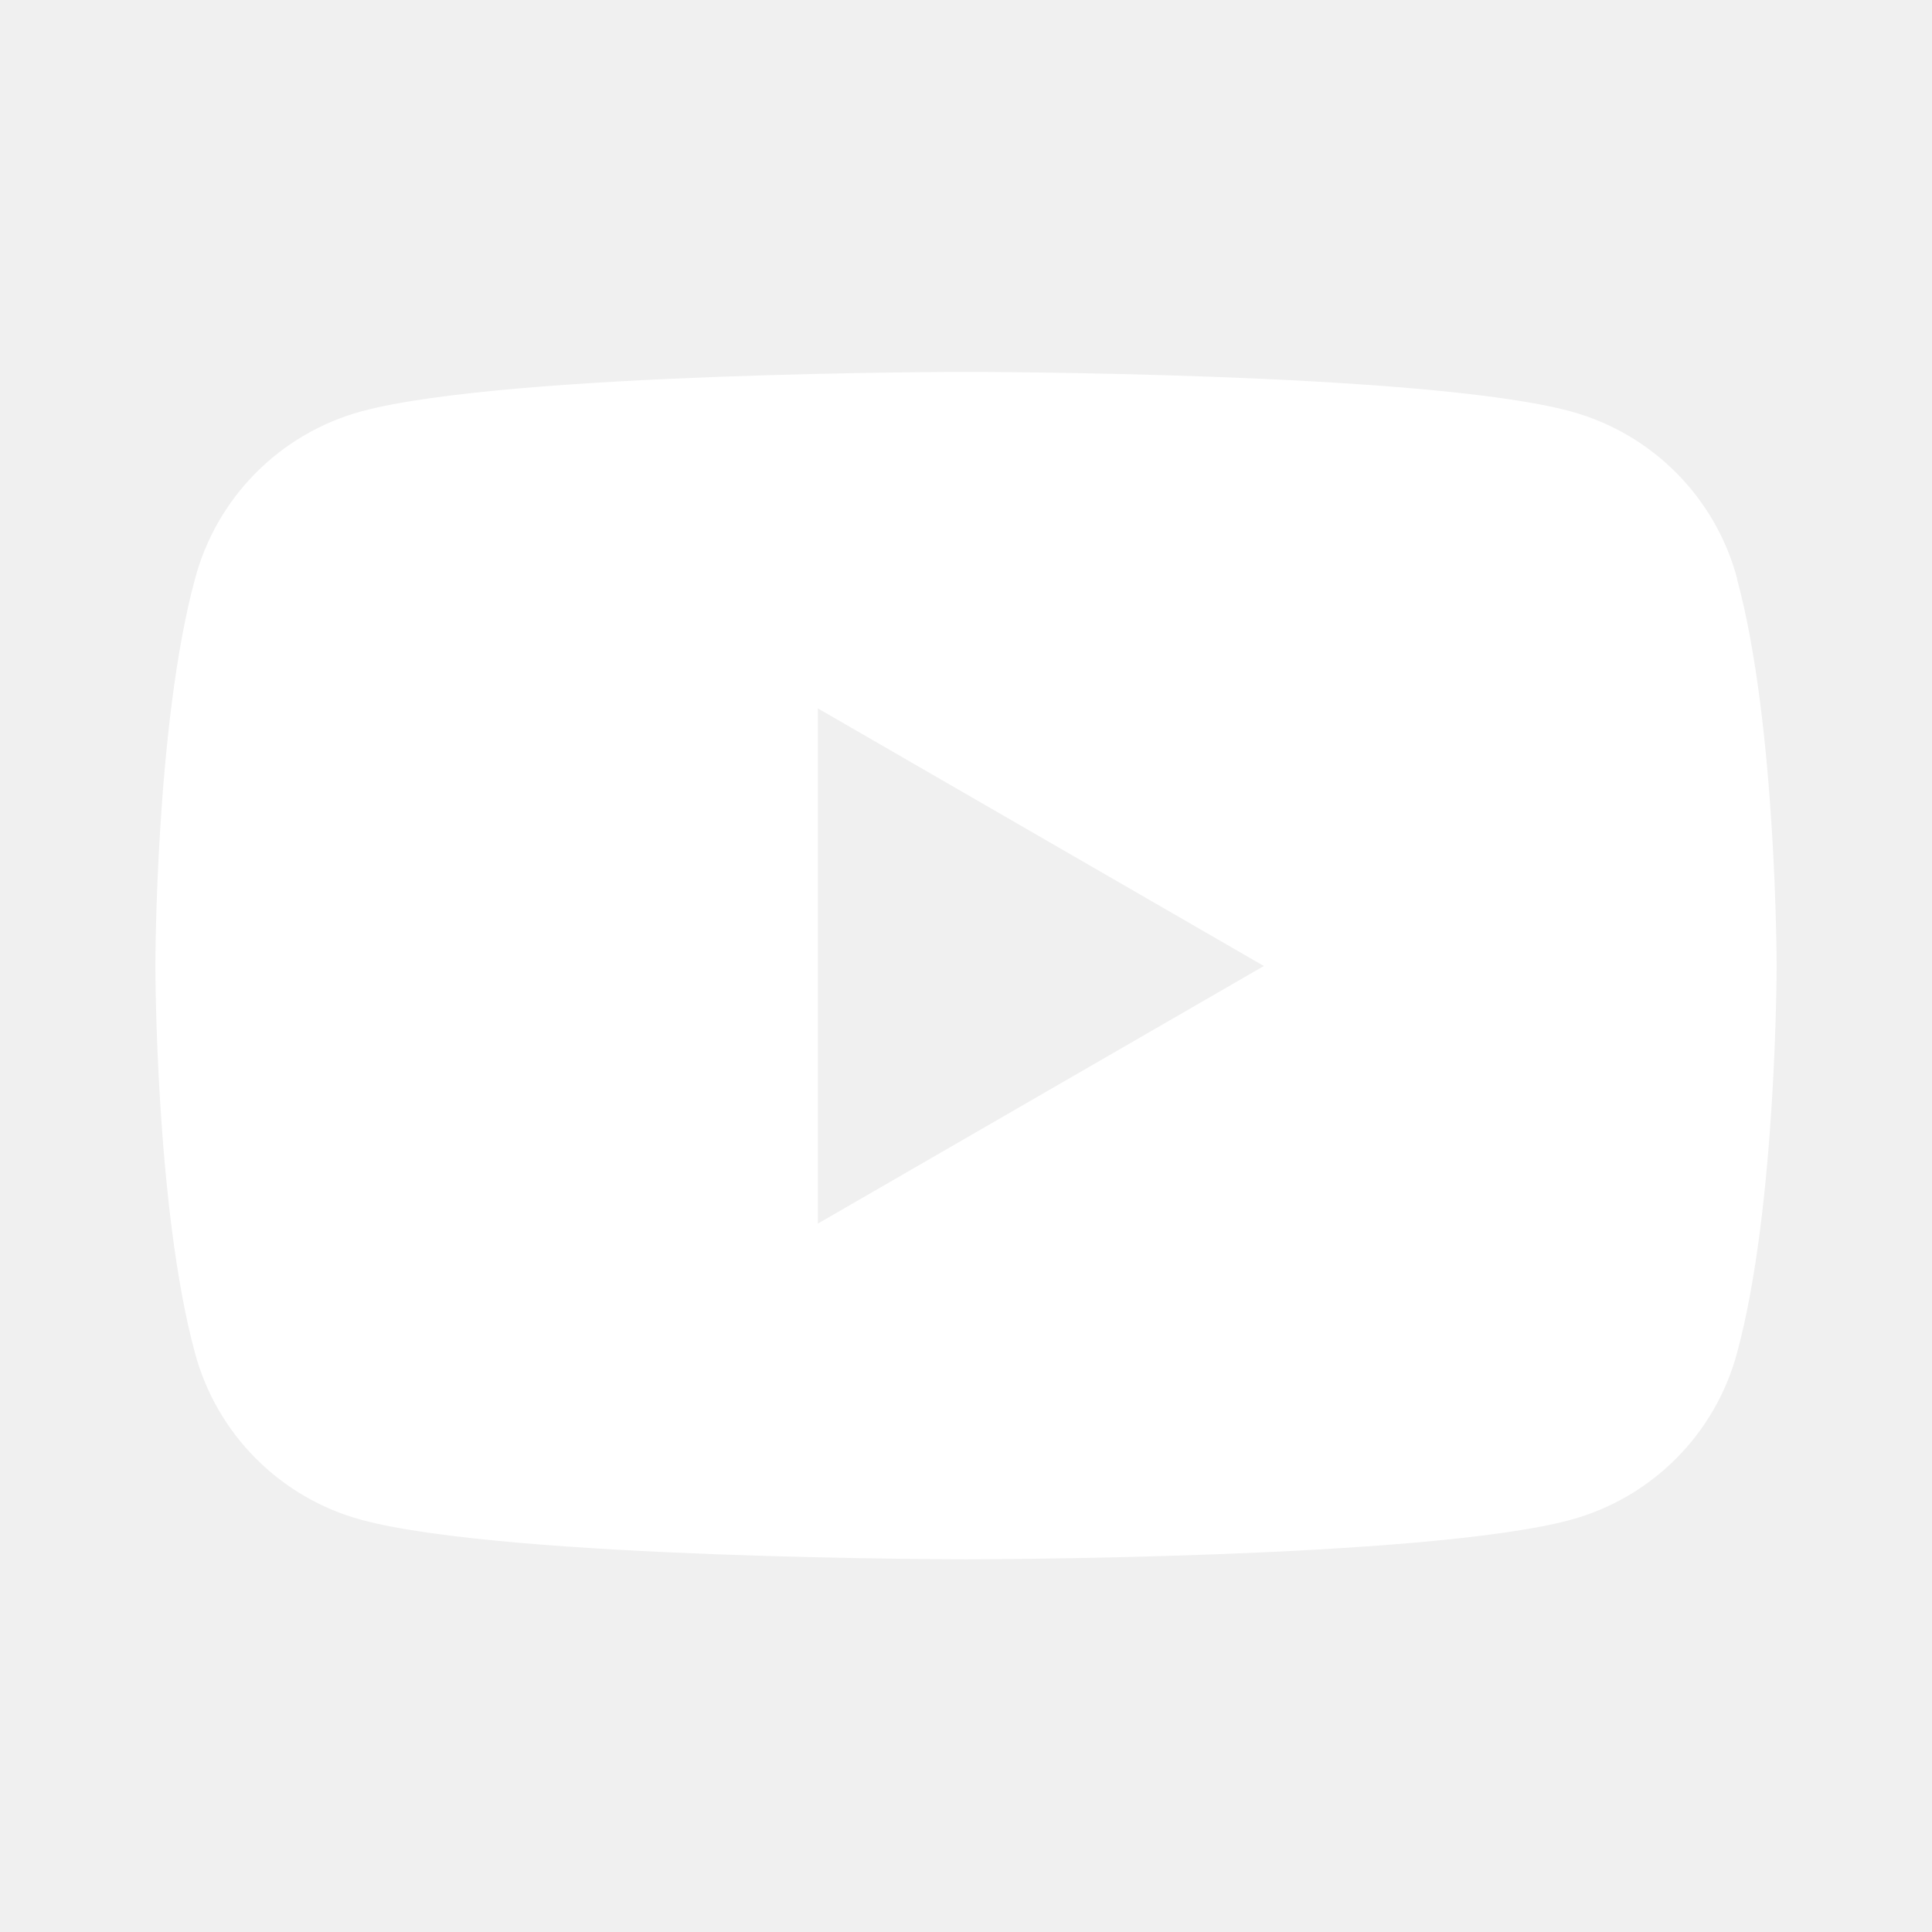
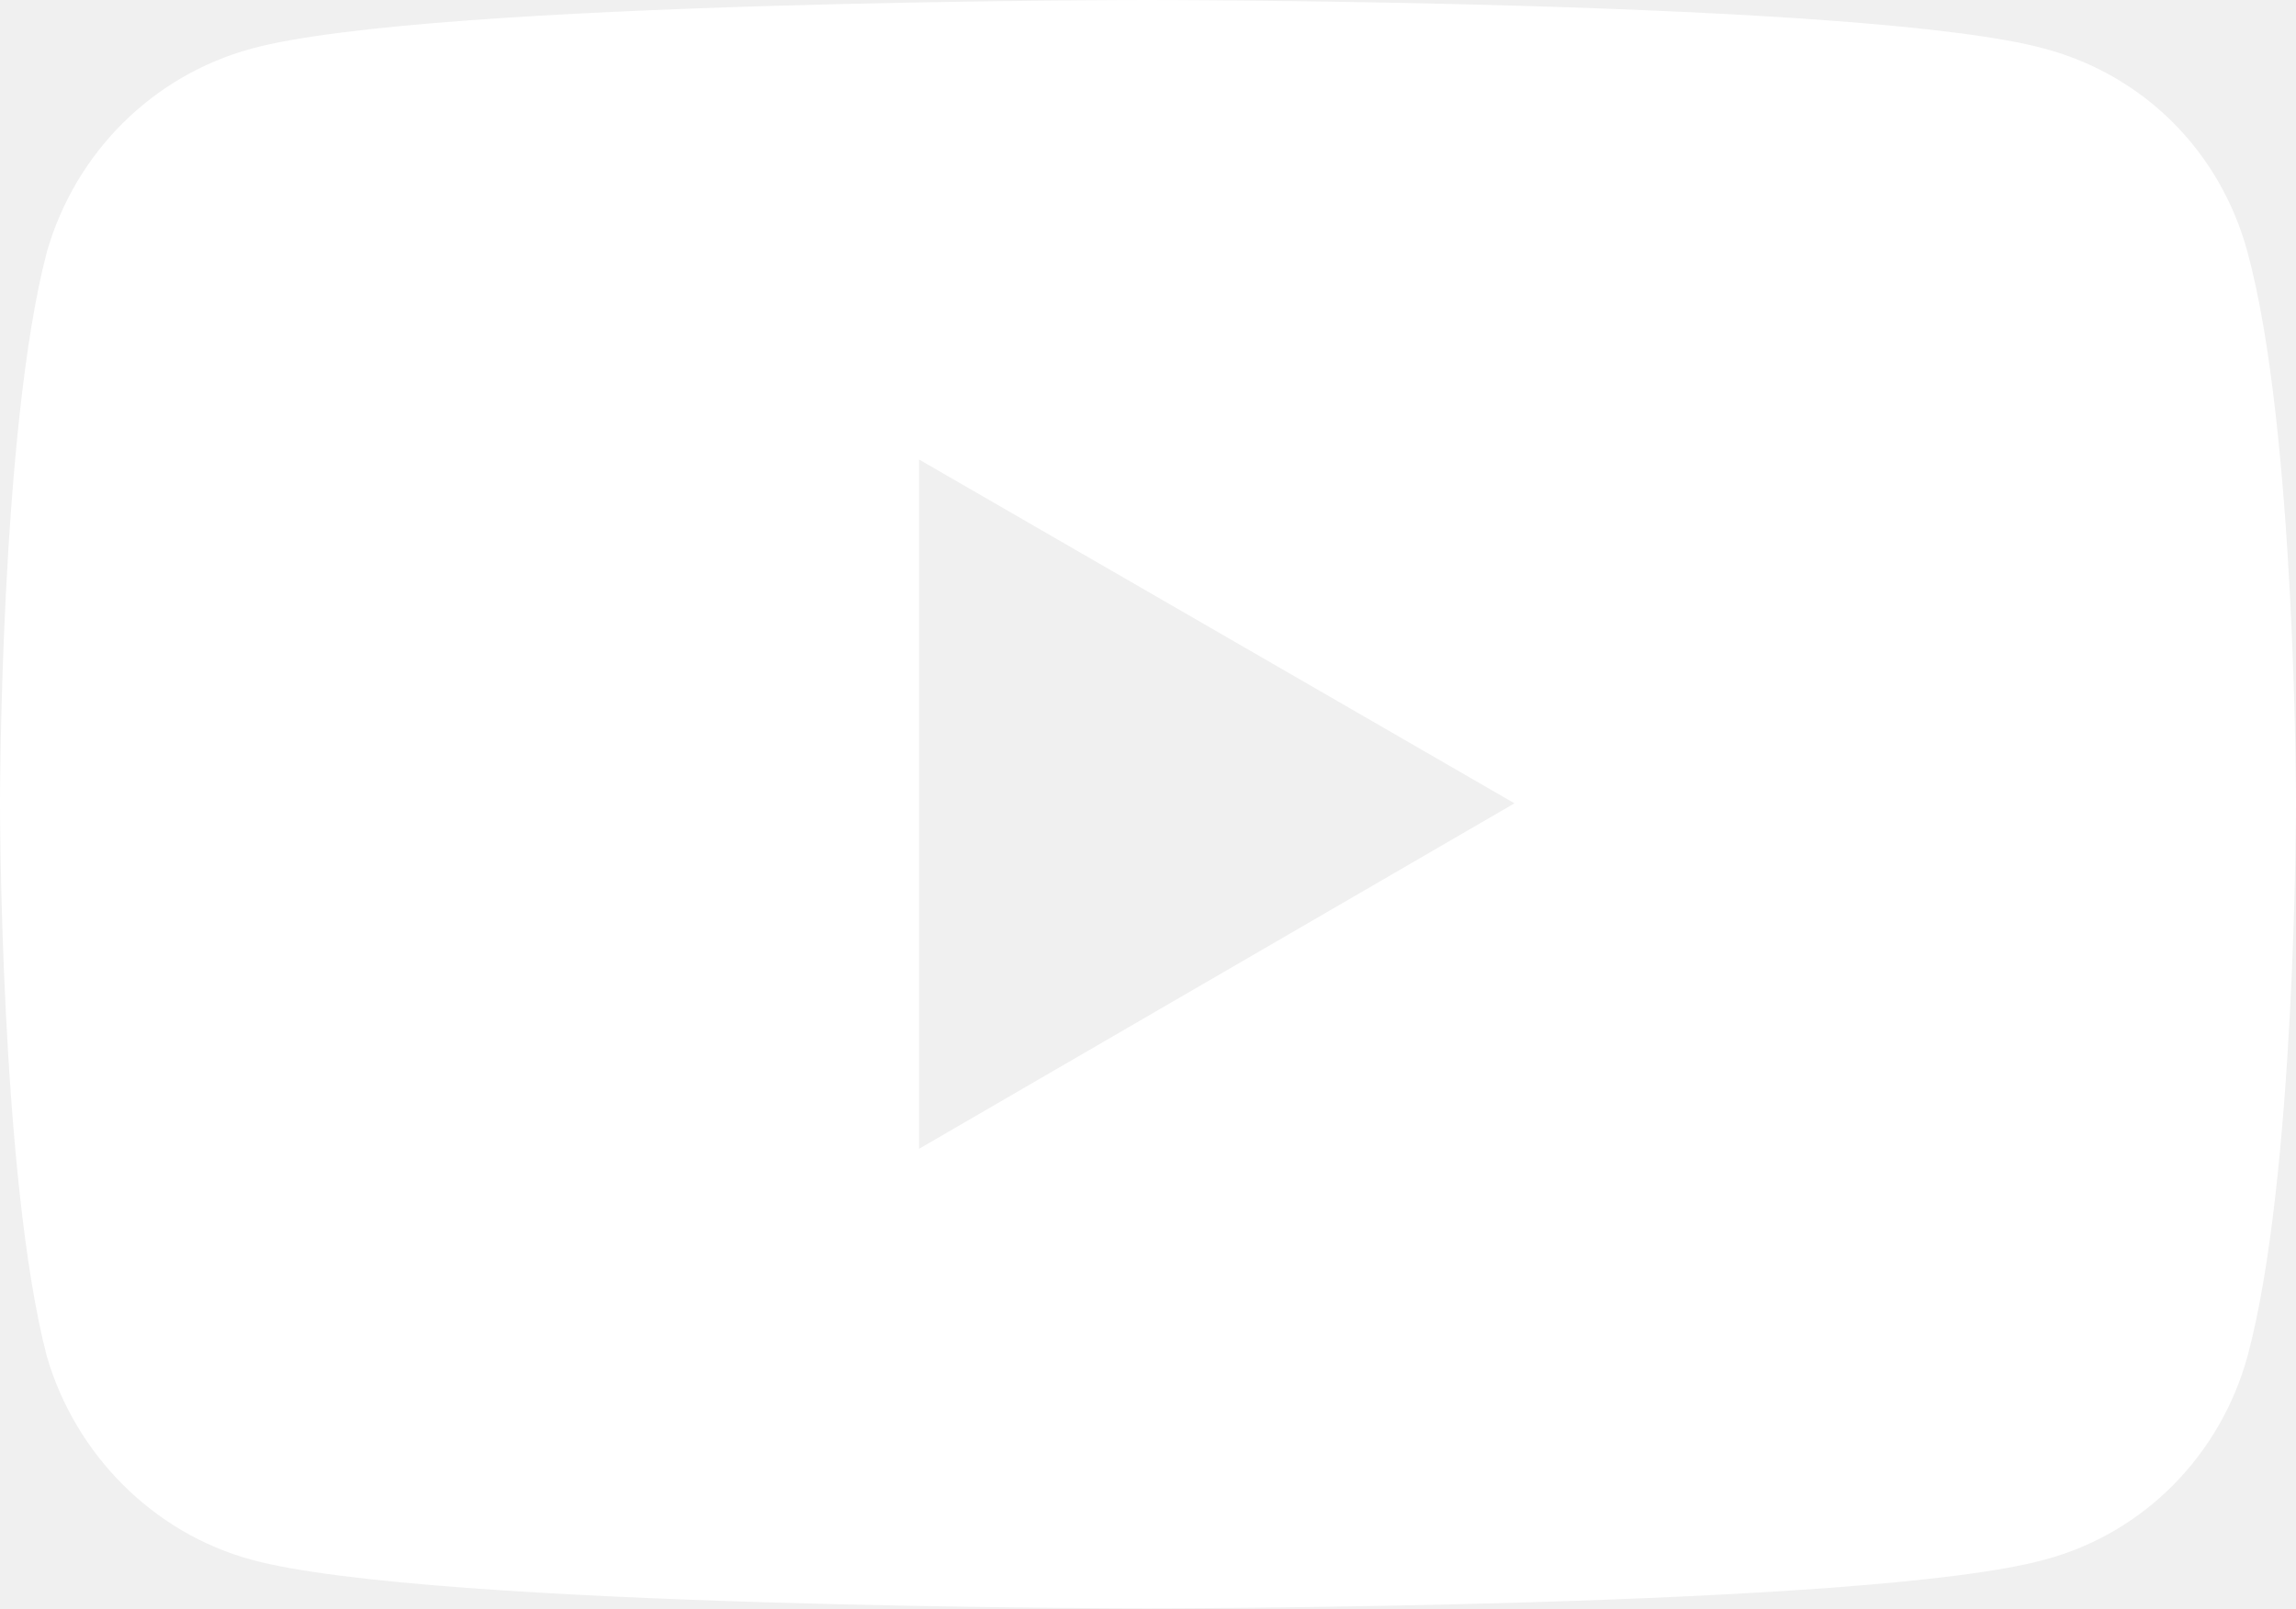
- <svg xmlns="http://www.w3.org/2000/svg" viewBox="0 0 24 24" fill="white">
-   <path d="M21.58 7.19a2.94 2.94 0 0 0-2.07-2.08C17.7 4.62 12 4.62 12 4.62s-5.7 0-7.51.49A2.94 2.94 0 0 0 2.42 7.2C1.93 9.01 1.93 12 1.93 12s0 2.99.49 4.8a2.94 2.94 0 0 0 2.07 2.08c1.81.49 7.51.49 7.51.49s5.7 0 7.51-.49a2.94 2.94 0 0 0 2.07-2.08c.49-1.81.49-4.8.49-4.8s0-2.99-.49-4.8ZM10.16 15.2V8.8L15.7 12l-5.54 3.2Z" />
+ <svg xmlns="http://www.w3.org/2000/svg" id="Layer_1" data-name="Layer 1" viewBox="0 0 396.53 277.78">
+   <defs>
+     <style>
+       .cls-1 {
+         fill: #fff;
+       }
+     </style>
+   </defs>
+   <path class="cls-1" d="M388.13,43.45c-4.64-17.09-17.67-30.41-35.05-35.05C322.38,0,198.12,0,198.12,0c0,0-123.97,0-154.67,8.4C26.36,13.03,13.03,26.36,8.11,43.45,0,74.15,0,138.74,0,138.74c0,0,0,64.59,8.11,95.59,4.92,16.8,18.25,30.41,35.34,35.05,30.7,8.4,154.67,8.4,154.67,8.4,0,0,124.26,0,154.96-8.4,17.38-4.63,30.41-18.25,35.05-35.05,8.4-30.99,8.4-95.59,8.4-95.59,0,0,0-64.59-8.4-95.29ZM158.73,198.41v-119.05l102.83,59.38-102.83,59.67Z" />
</svg>
